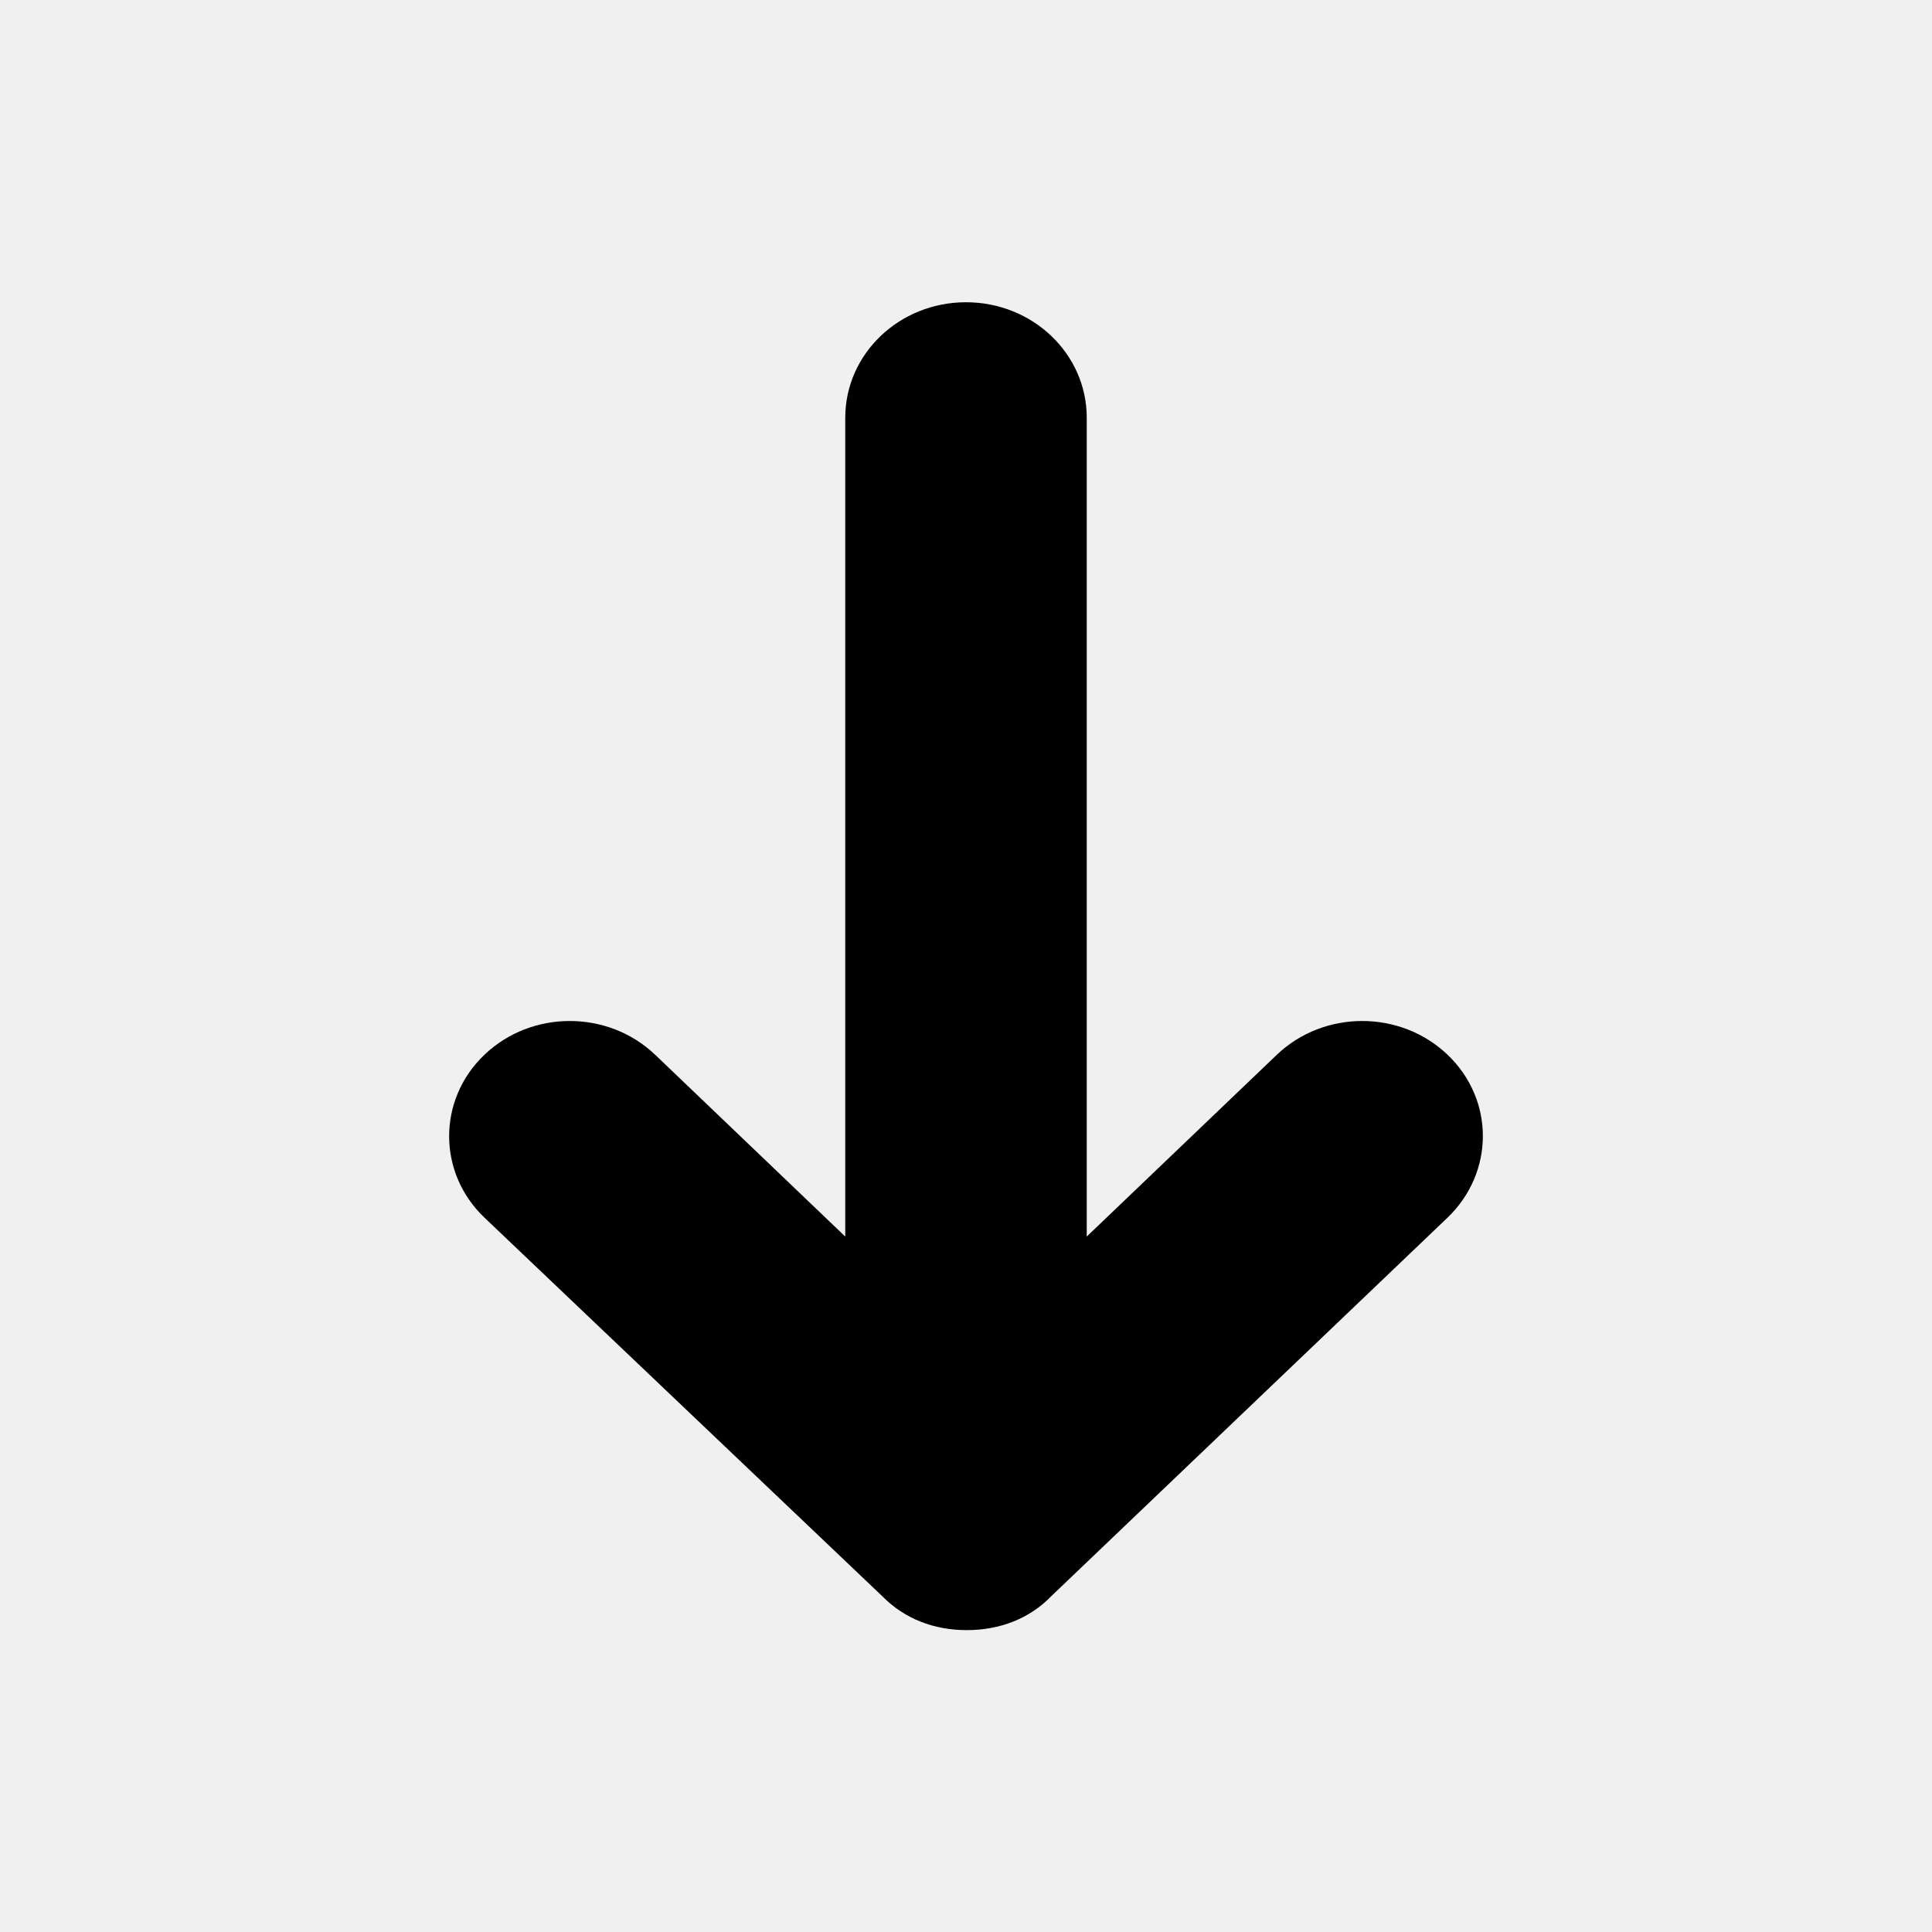
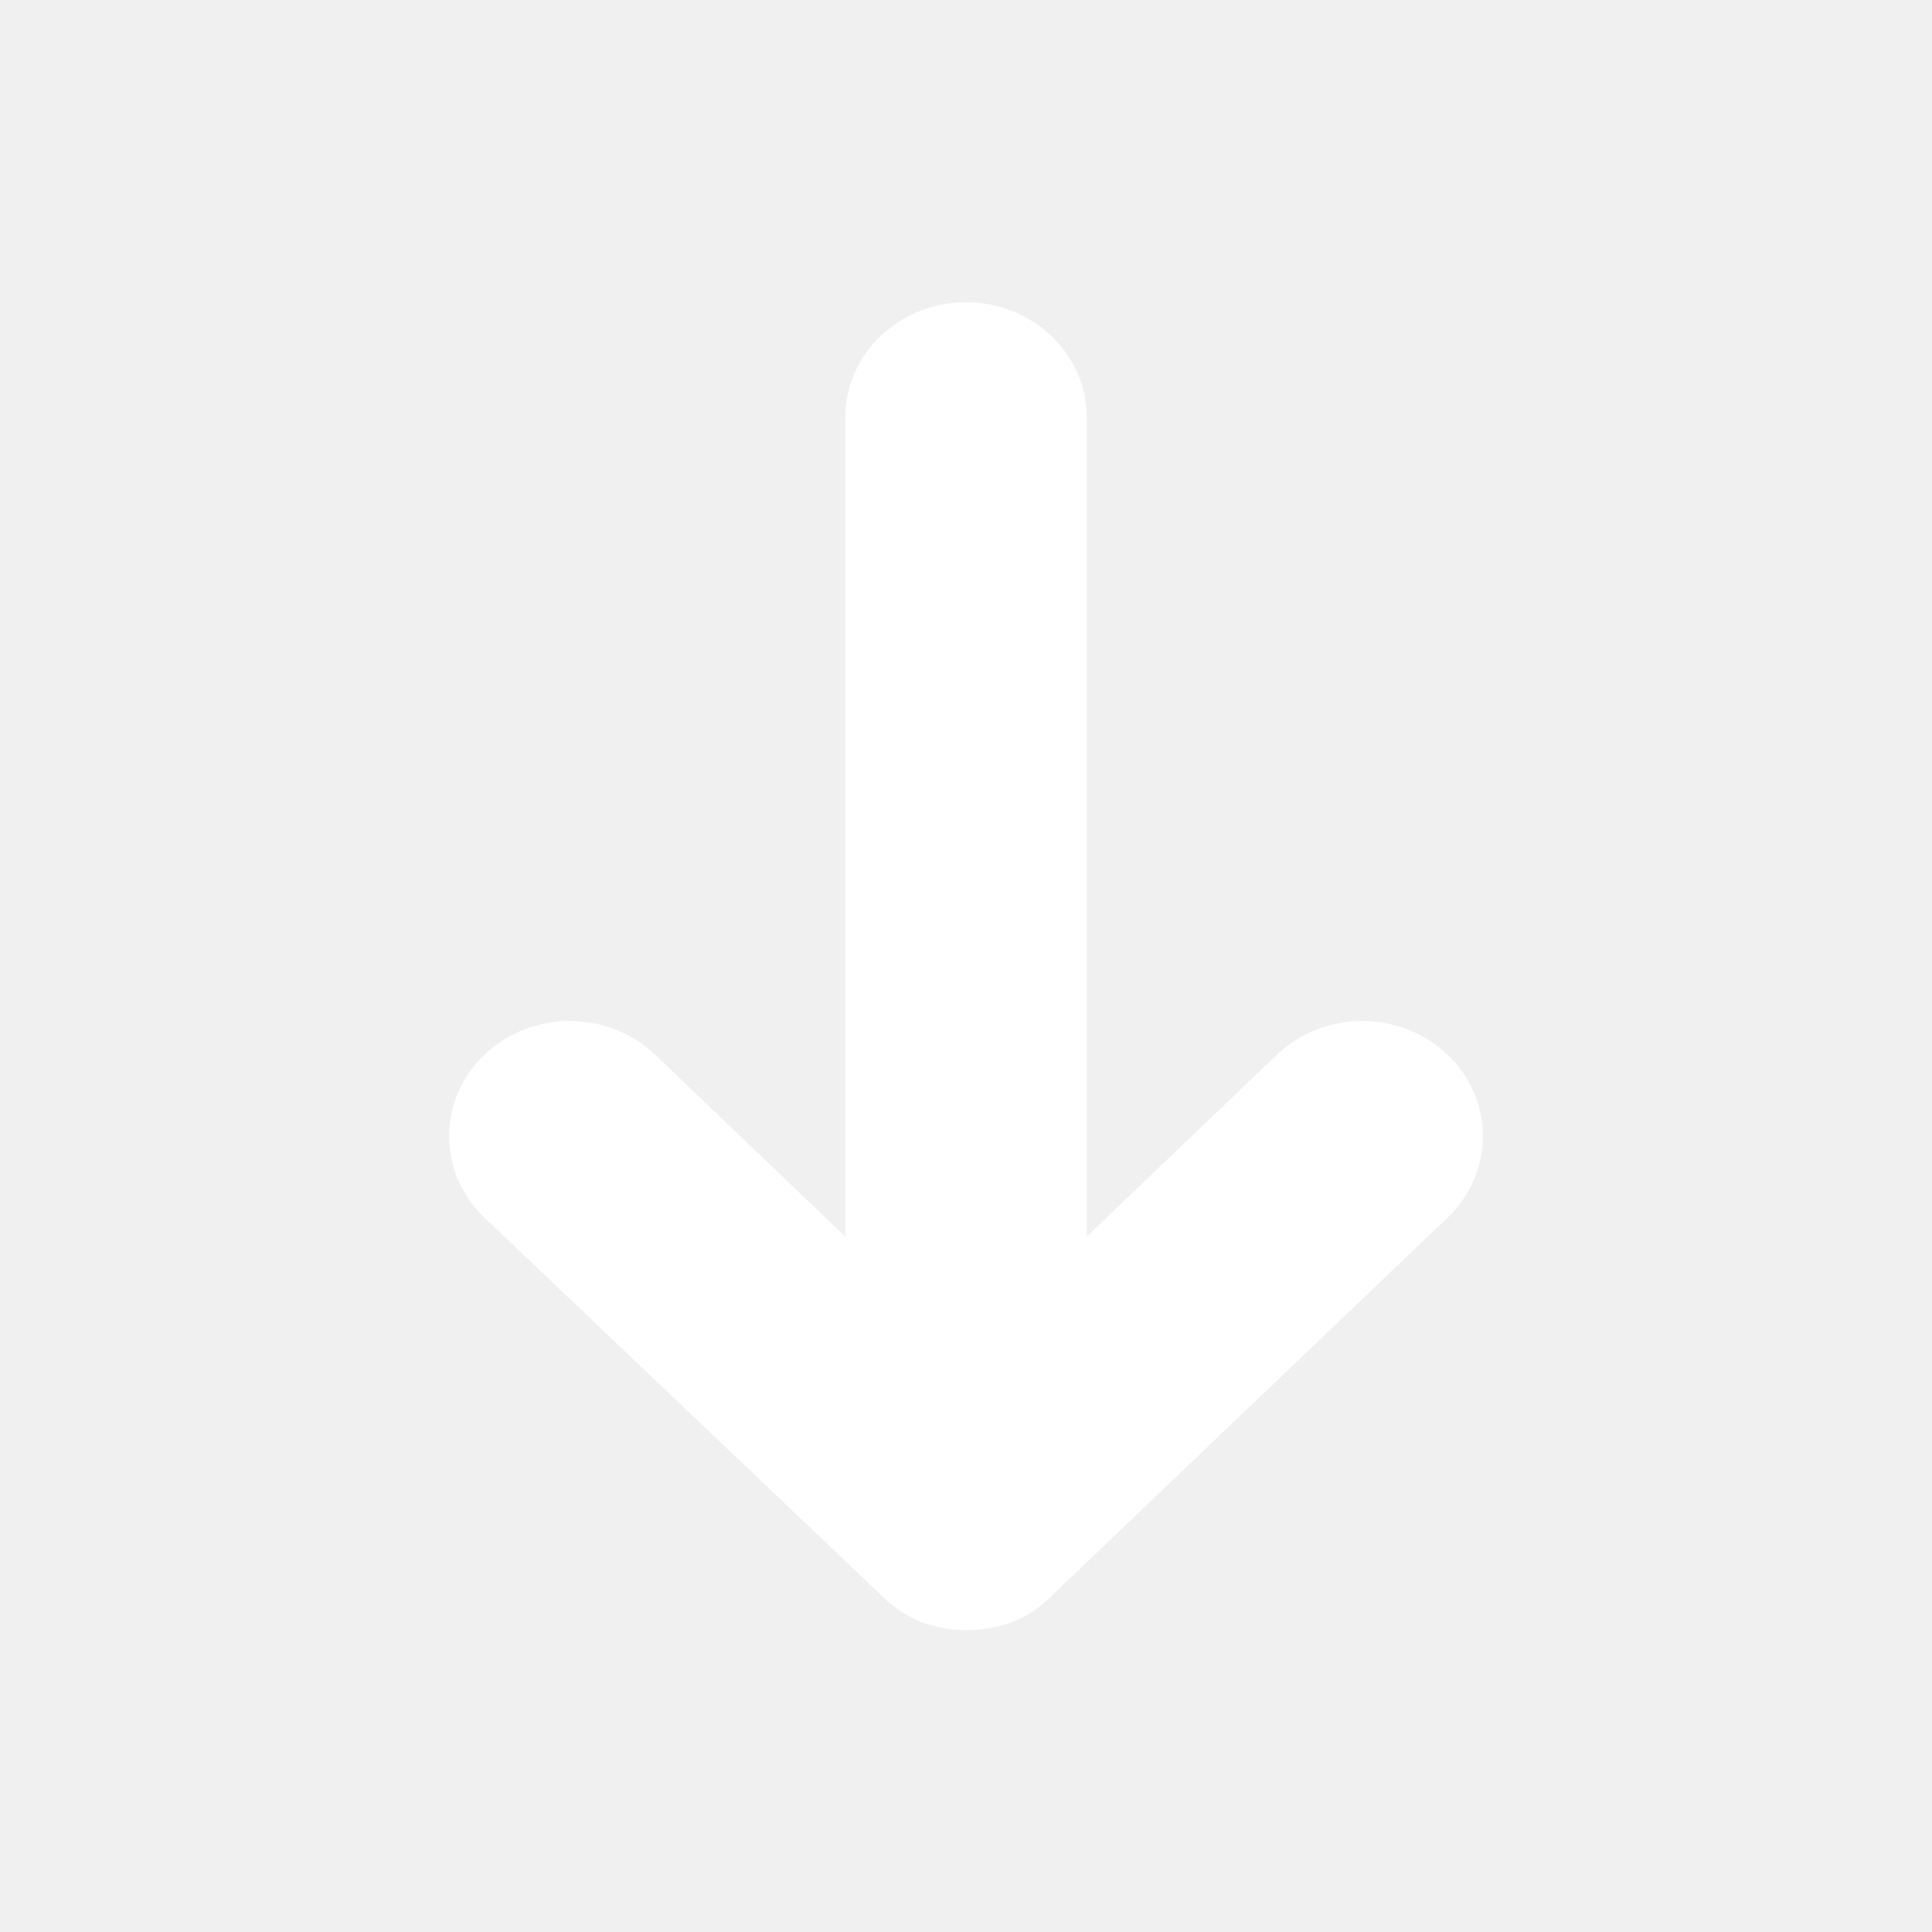
<svg xmlns="http://www.w3.org/2000/svg" height="512px" id="Layer_1" style="enable-background:new 0 0 512 512;" version="1.1" viewBox="0 0 512 512" width="512px" xml:space="preserve">
-   <path d="M383.6,322.7L278.6,423c-5.8,6-13.7,9-22.4,9c-8.7,0-16.5-3-22.4-9L128.4,322.7c-12.5-11.9-12.5-31.3,0-43.2  c12.5-11.9,32.7-11.9,45.2,0l50.4,48.2v-217c0-16.9,14.3-30.6,32-30.6c17.7,0,32,13.7,32,30.6v217l50.4-48.2  c12.5-11.9,32.7-11.9,45.2,0C396.1,291.4,396.1,310.7,383.6,322.7z" />
+   <path d="M383.6,322.7L278.6,423c-5.8,6-13.7,9-22.4,9c-8.7,0-16.5-3-22.4-9L128.4,322.7c-12.5-11.9-12.5-31.3,0-43.2  c12.5-11.9,32.7-11.9,45.2,0l50.4,48.2v-217c0-16.9,14.3-30.6,32-30.6c17.7,0,32,13.7,32,30.6v217l50.4-48.2  c12.5-11.9,32.7-11.9,45.2,0C396.1,291.4,396.1,310.7,383.6,322.7z" fill="white" />
</svg>
